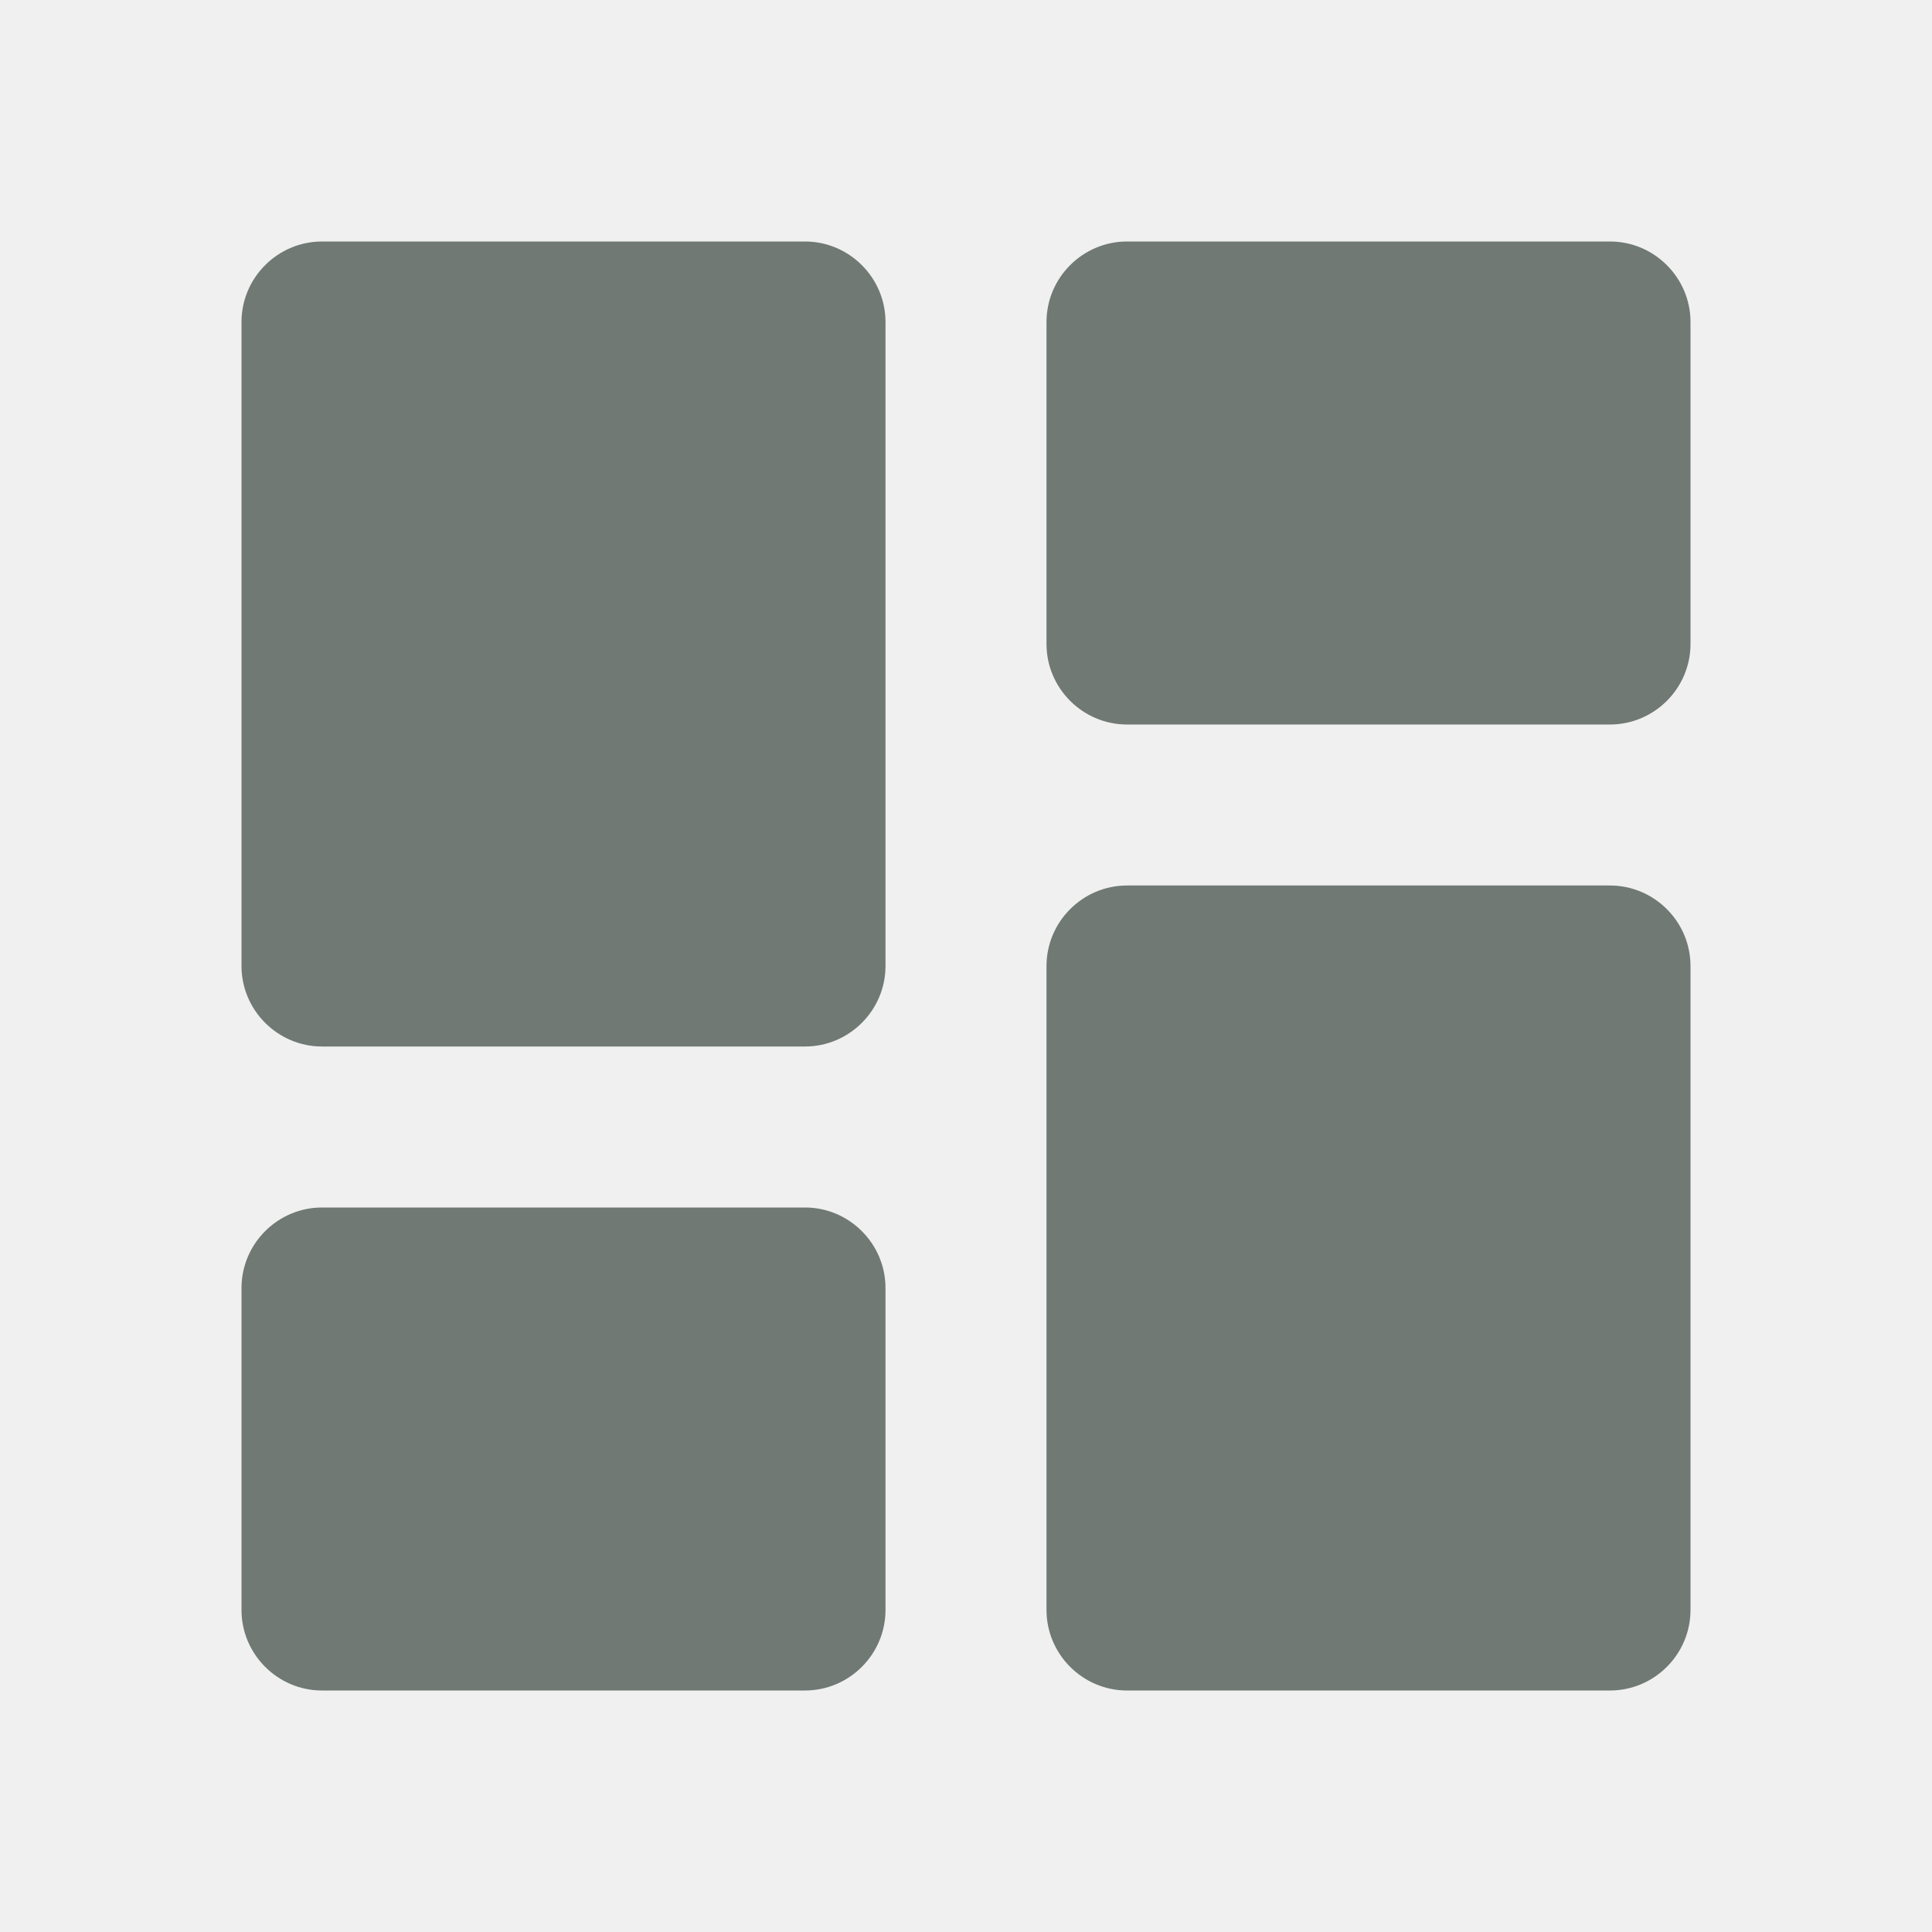
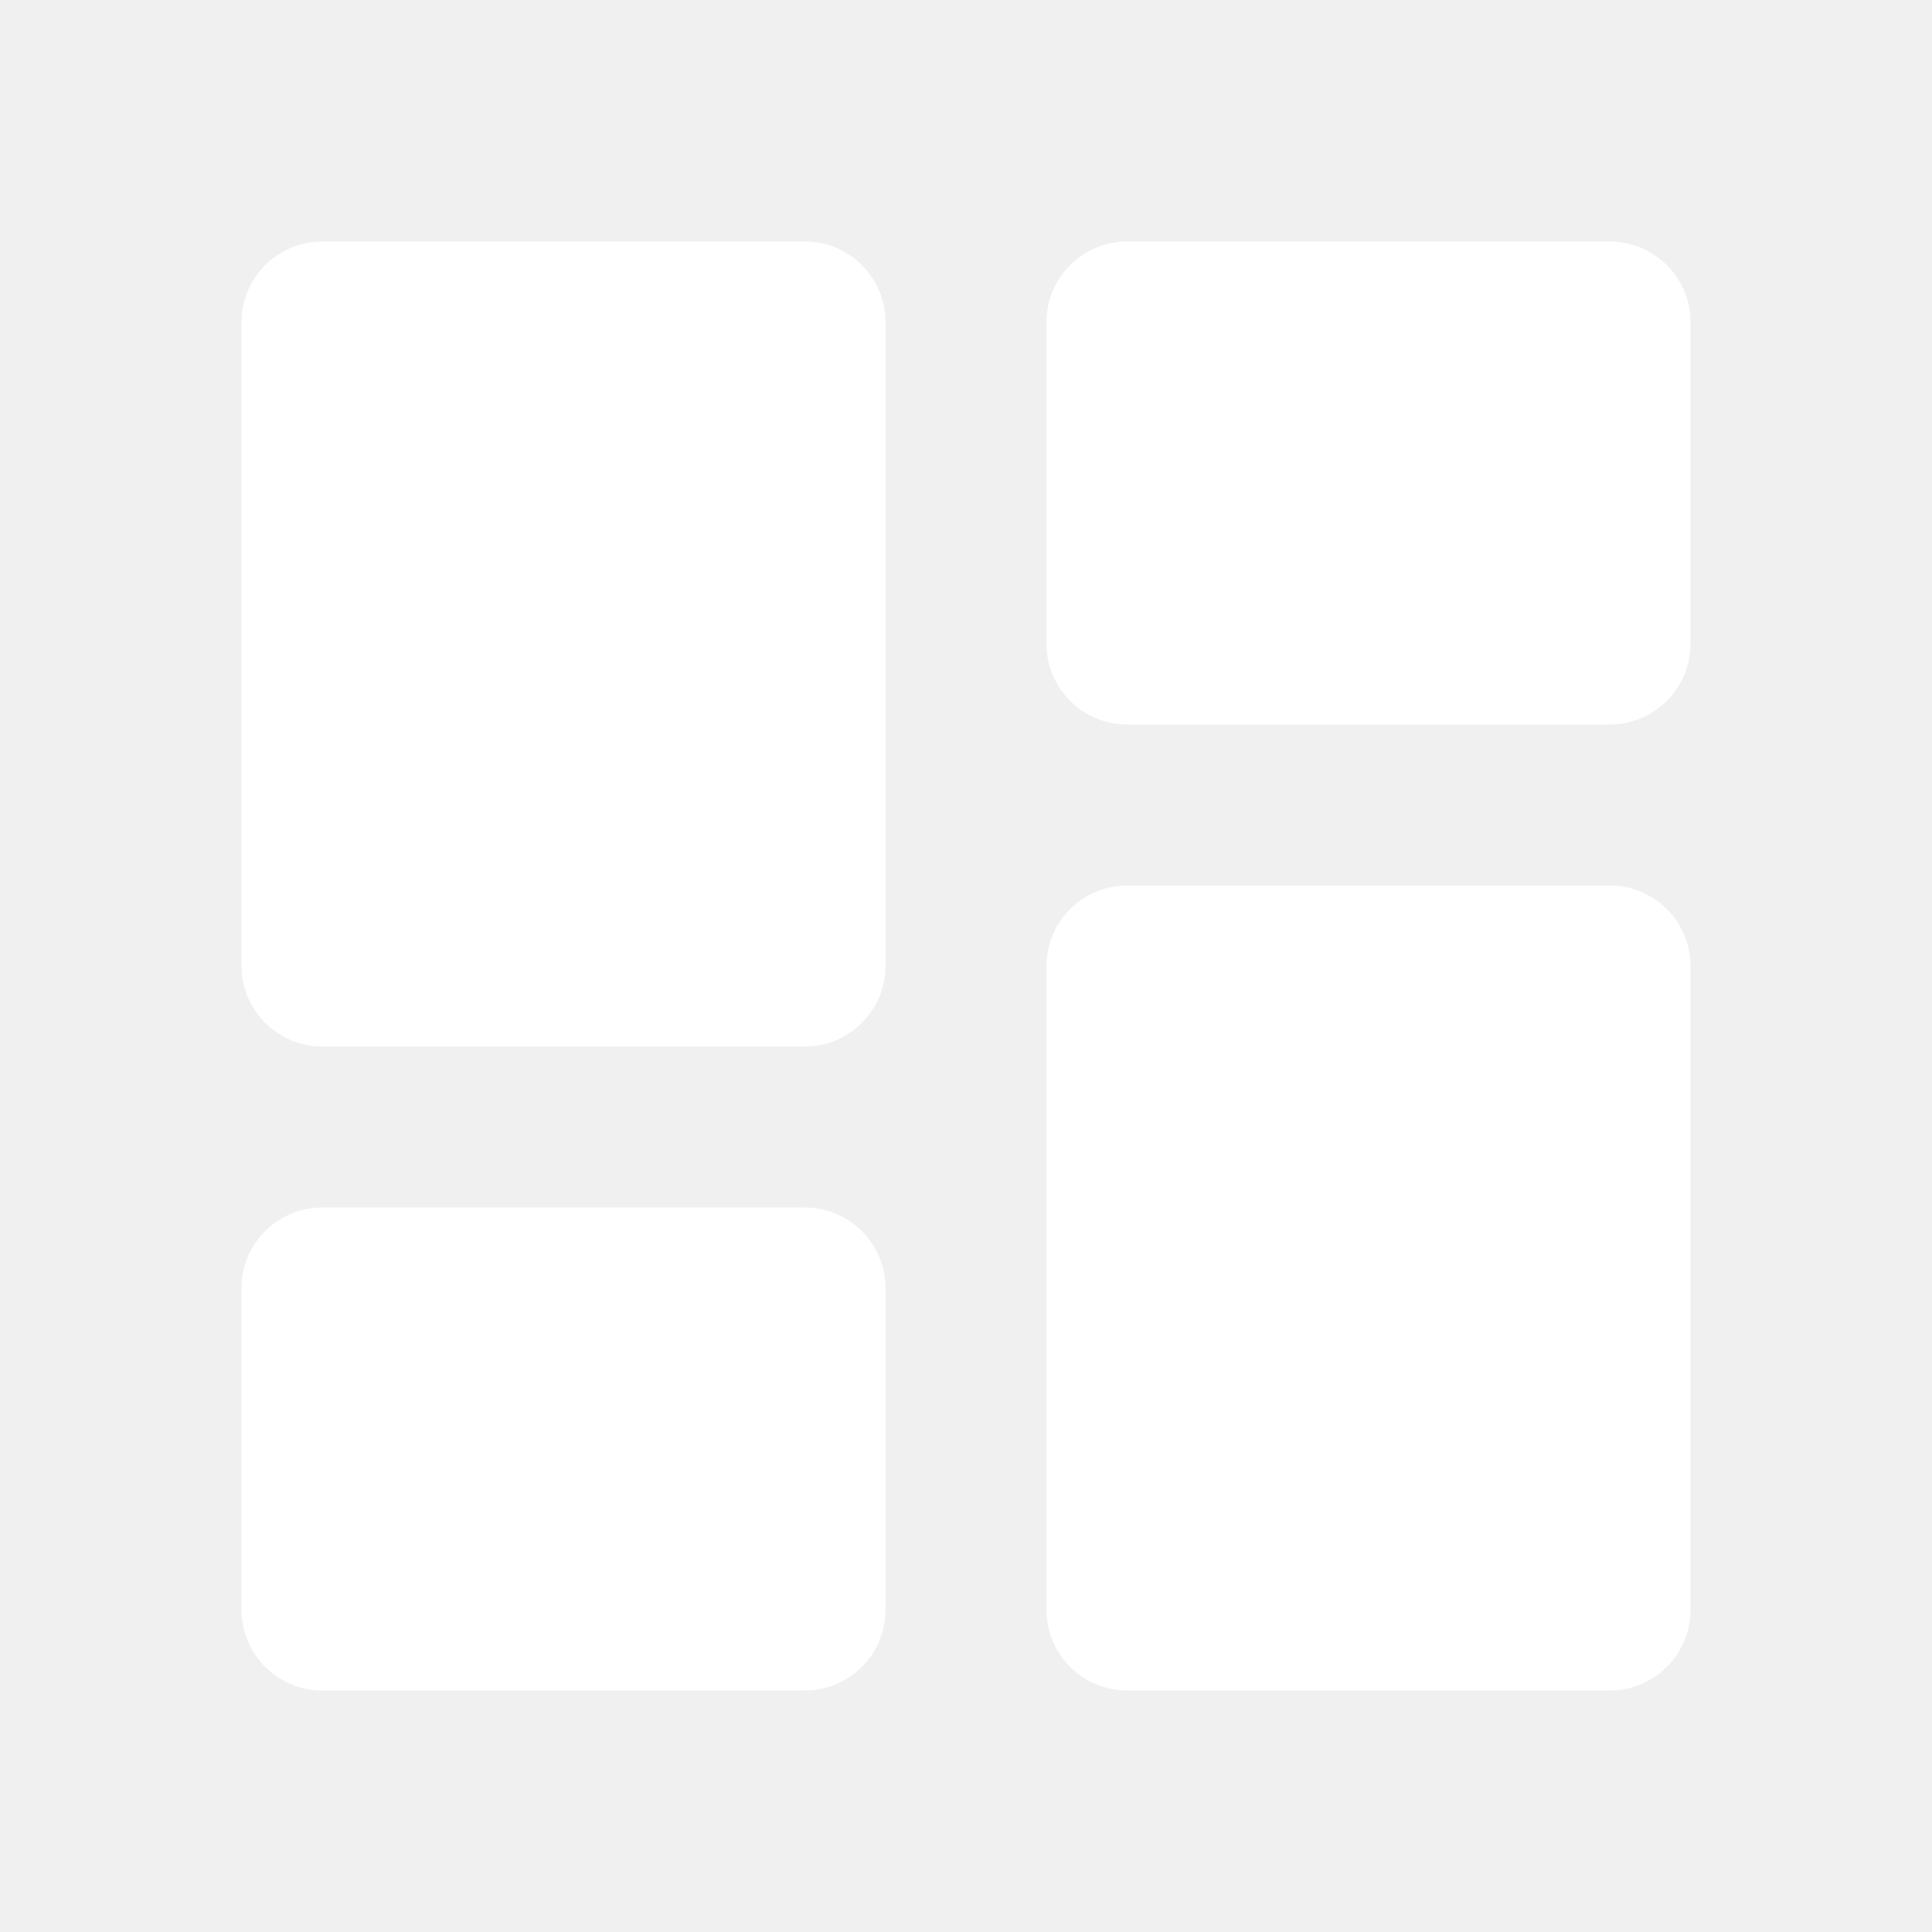
<svg xmlns="http://www.w3.org/2000/svg" width="24" height="24" viewBox="0 0 24 24" fill="none">
-   <path d="M4 13H10C10.55 13 11 12.55 11 12V4C11 3.45 10.55 3 10 3H4C3.45 3 3 3.45 3 4V12C3 12.55 3.45 13 4 13ZM4 21H10C10.55 21 11 20.55 11 20V16C11 15.45 10.55 15 10 15H4C3.45 15 3 15.45 3 16V20C3 20.55 3.45 21 4 21ZM14 21H20C20.55 21 21 20.55 21 20V12C21 11.45 20.55 11 20 11H14C13.45 11 13 11.45 13 12V20C13 20.55 13.45 21 14 21ZM13 4V8C13 8.55 13.45 9 14 9H20C20.55 9 21 8.55 21 8V4C21 3.45 20.55 3 20 3H14C13.45 3 13 3.45 13 4Z" fill="#707974" />
+   <path d="M4 13H10C10.55 13 11 12.55 11 12V4C11 3.45 10.55 3 10 3H4C3.45 3 3 3.45 3 4V12C3 12.55 3.45 13 4 13ZM4 21H10C10.55 21 11 20.55 11 20V16C11 15.45 10.55 15 10 15H4C3.45 15 3 15.45 3 16V20C3 20.55 3.45 21 4 21ZM14 21H20C20.55 21 21 20.55 21 20V12C21 11.45 20.55 11 20 11H14C13.45 11 13 11.45 13 12V20C13 20.55 13.45 21 14 21ZM13 4V8C13 8.55 13.45 9 14 9H20C20.55 9 21 8.55 21 8V4C21 3.45 20.55 3 20 3H14C13.45 3 13 3.45 13 4Z" fill="white" />
</svg>
